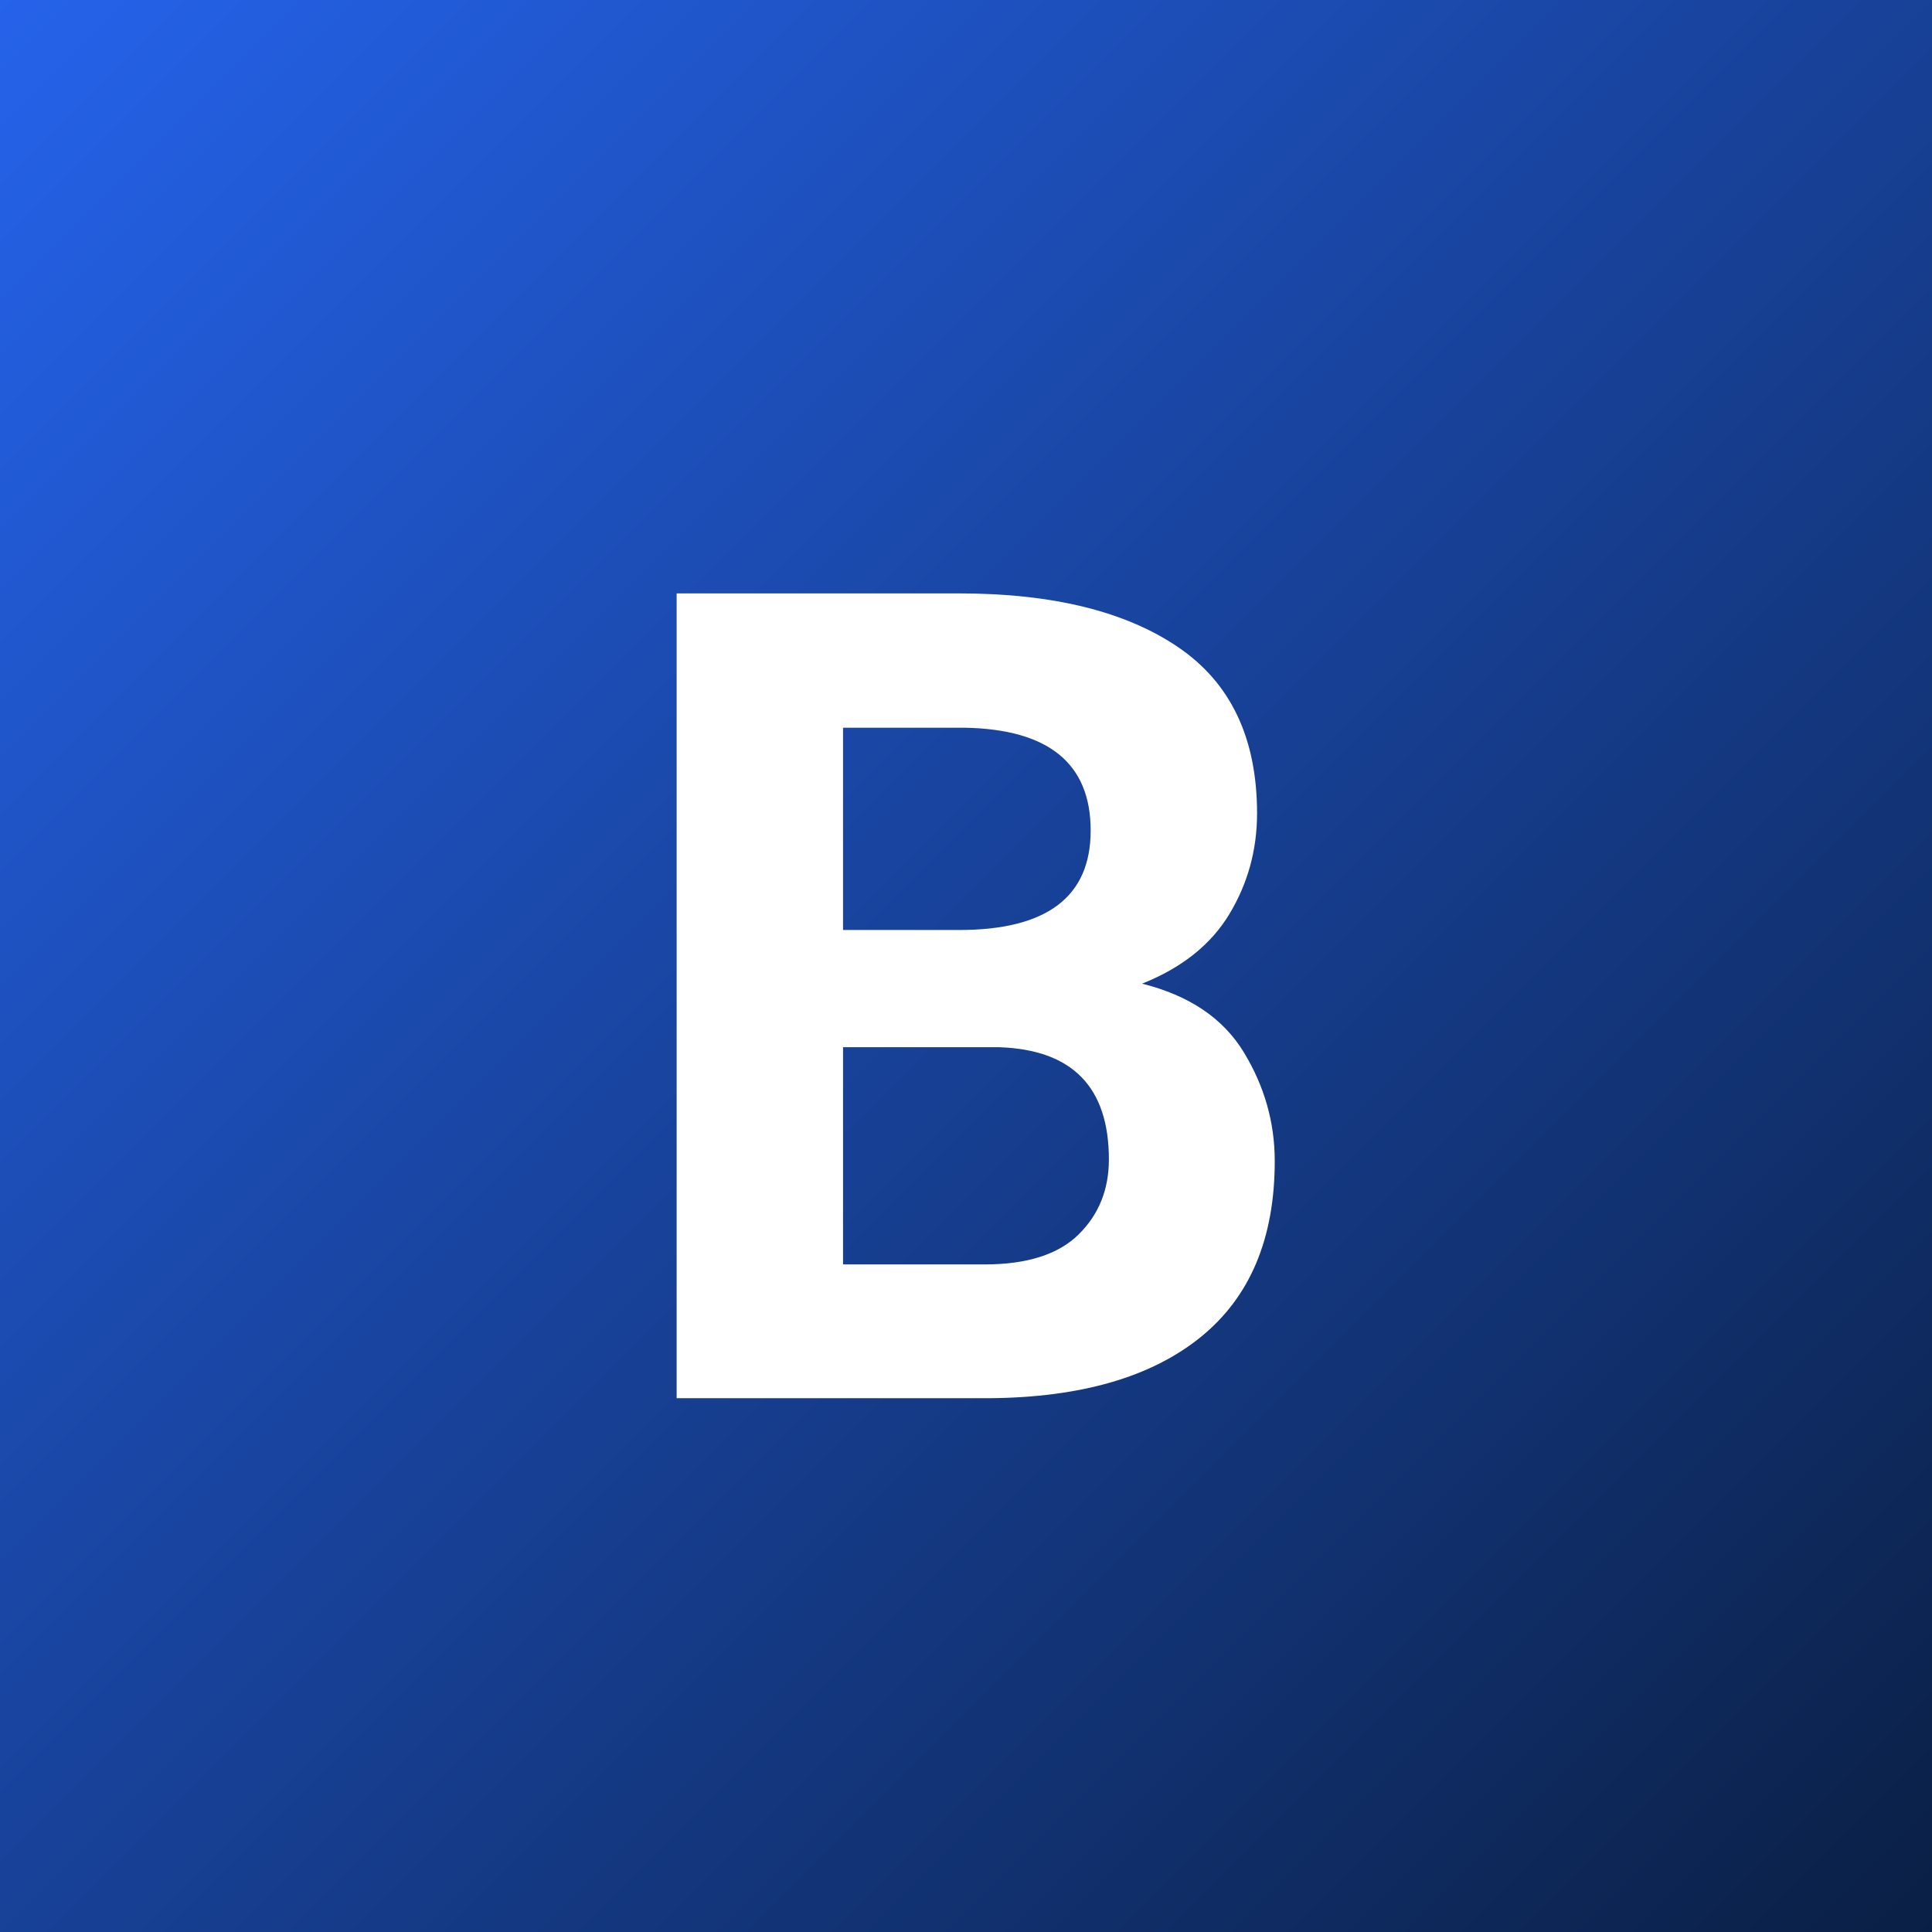
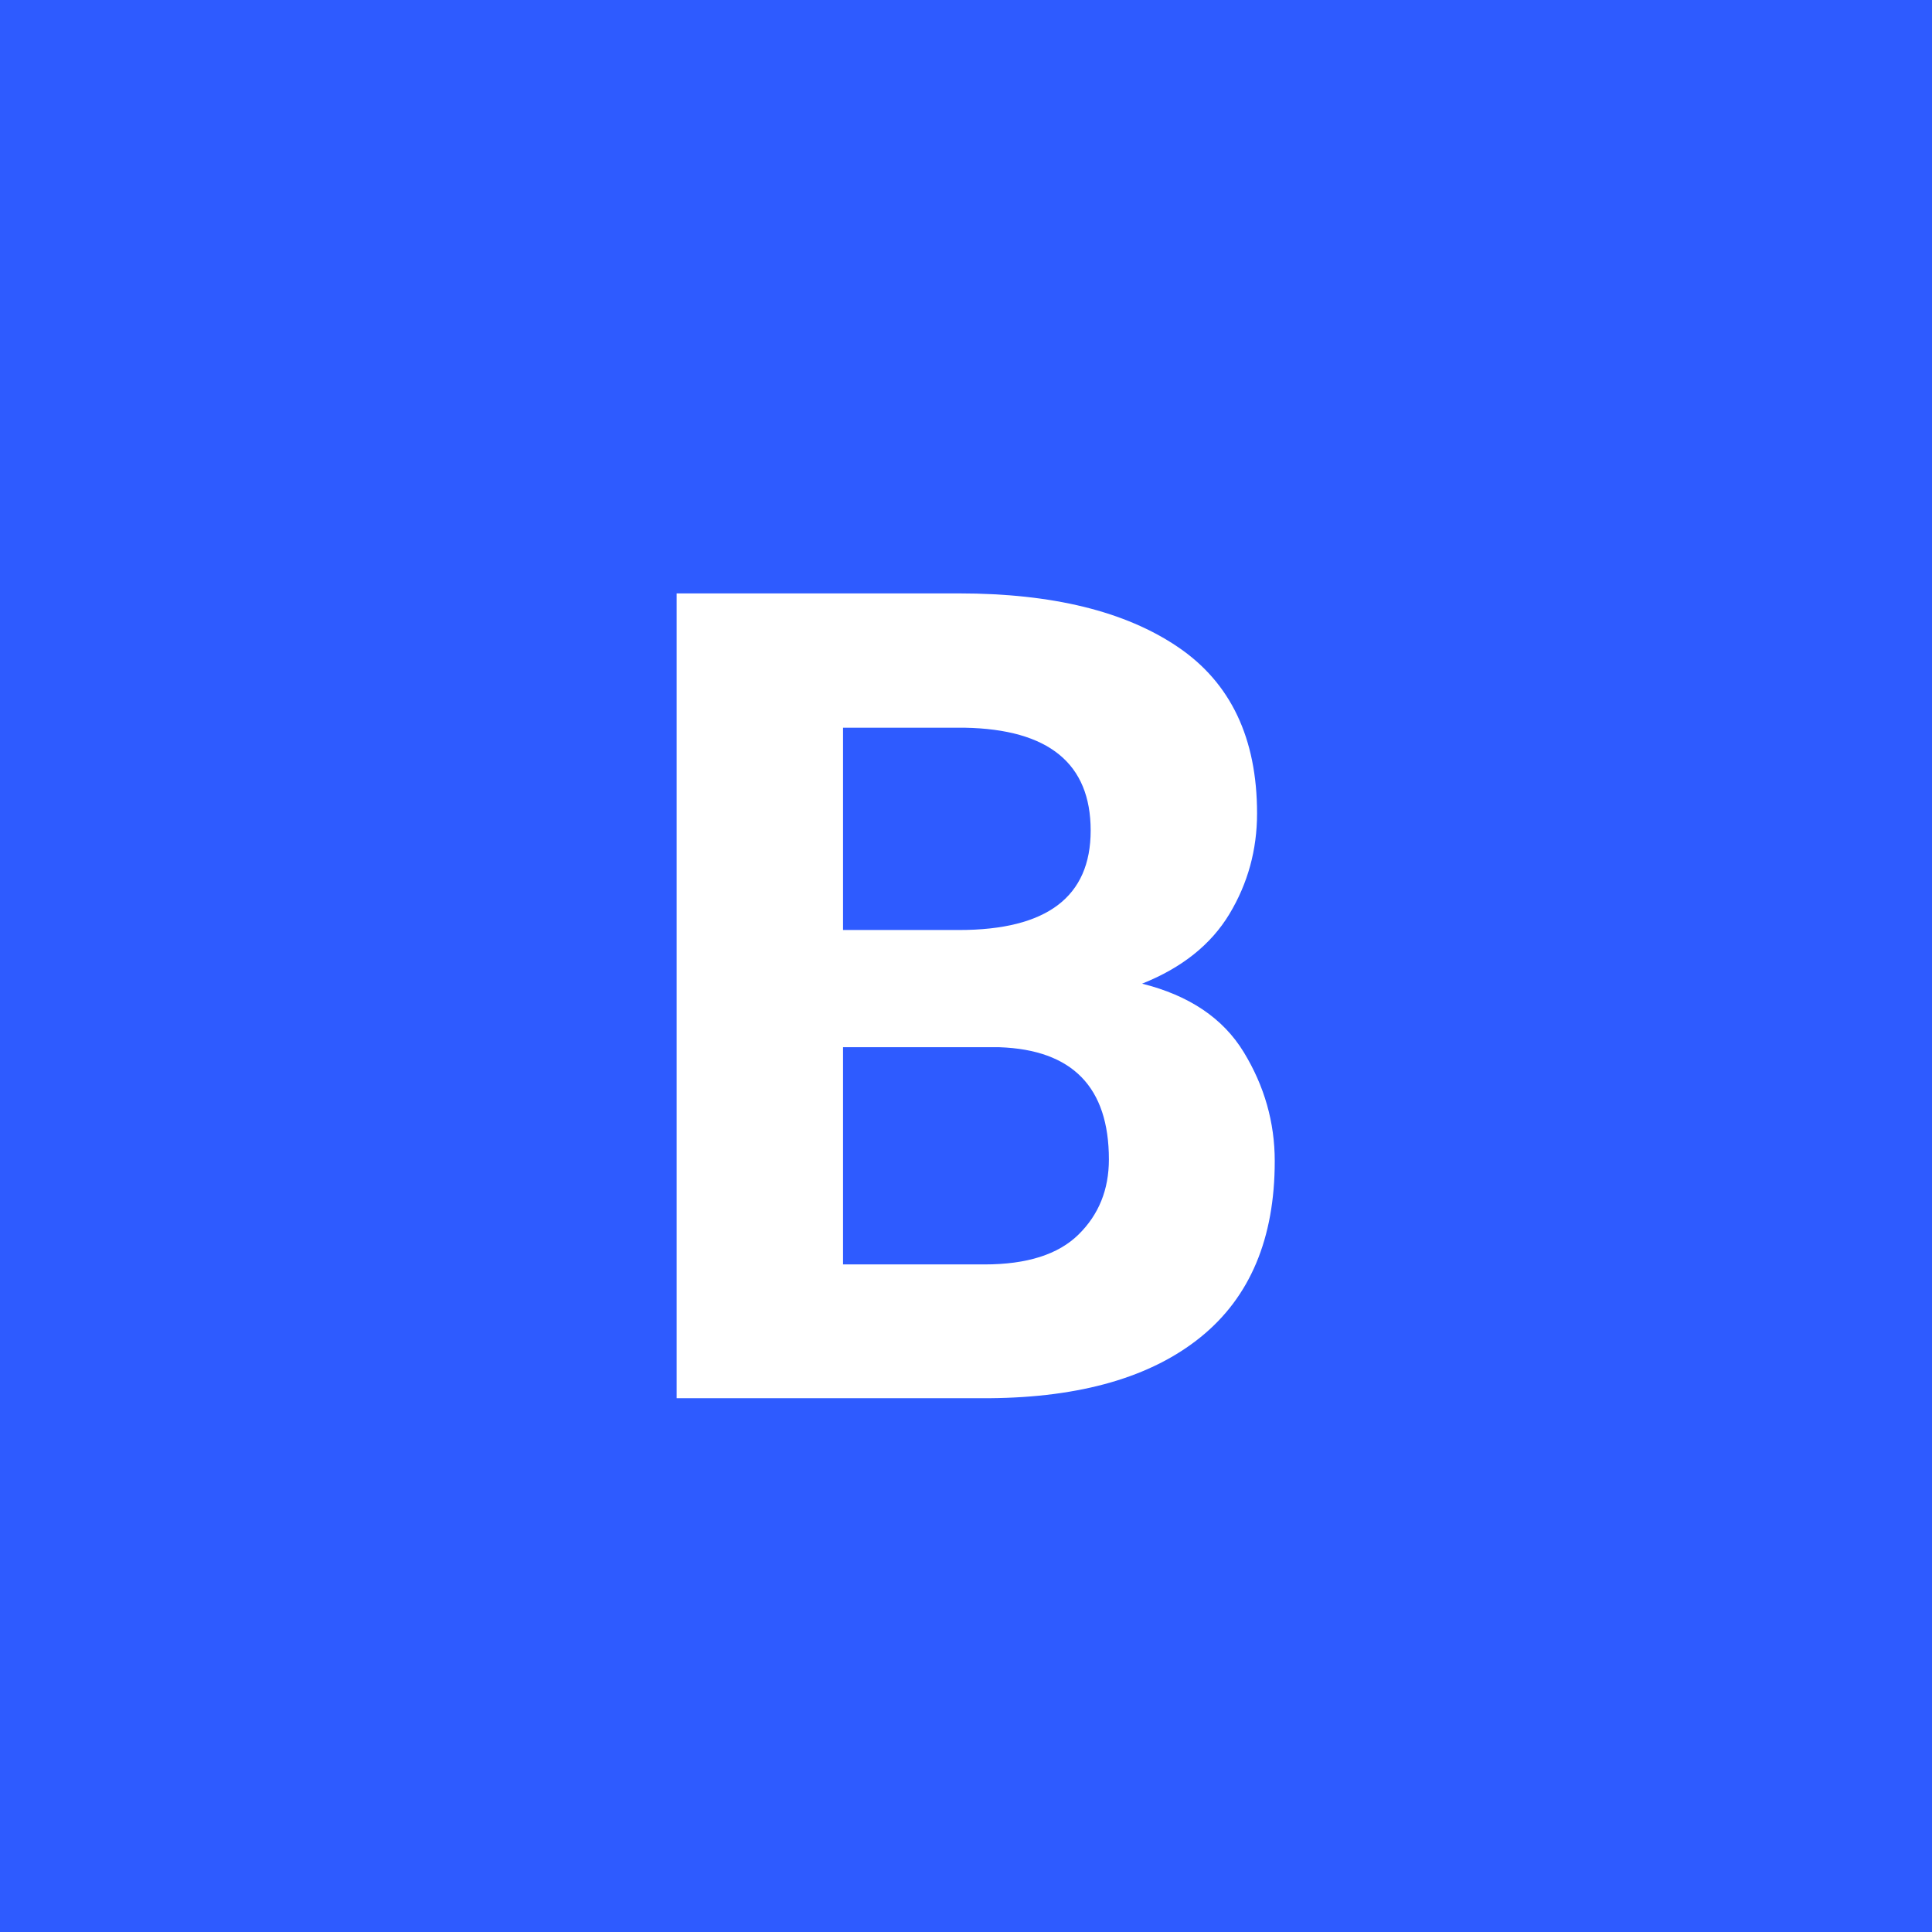
<svg xmlns="http://www.w3.org/2000/svg" width="512" height="512" viewBox="0 0 512 512">
-   <defs>
-     <linearGradient id="g" x1="0" y1="0" x2="1" y2="1">
-       <stop offset="0%" stop-color="#2563eb" />
-       <stop offset="100%" stop-color="#0A1F44" />
-     </linearGradient>
-   </defs>
-   <rect width="512" height="512" fill="url(#g)" />
+   <rect width="512" height="512" fill="#2E5BFF" />
  <text x="50%" y="50%" dy="0.04em" text-anchor="middle" dominant-baseline="central" font-family="system-ui, -apple-system, Segoe UI, Roboto, sans-serif" font-size="300" font-weight="700" fill="#ffffff">B</text>
</svg>
